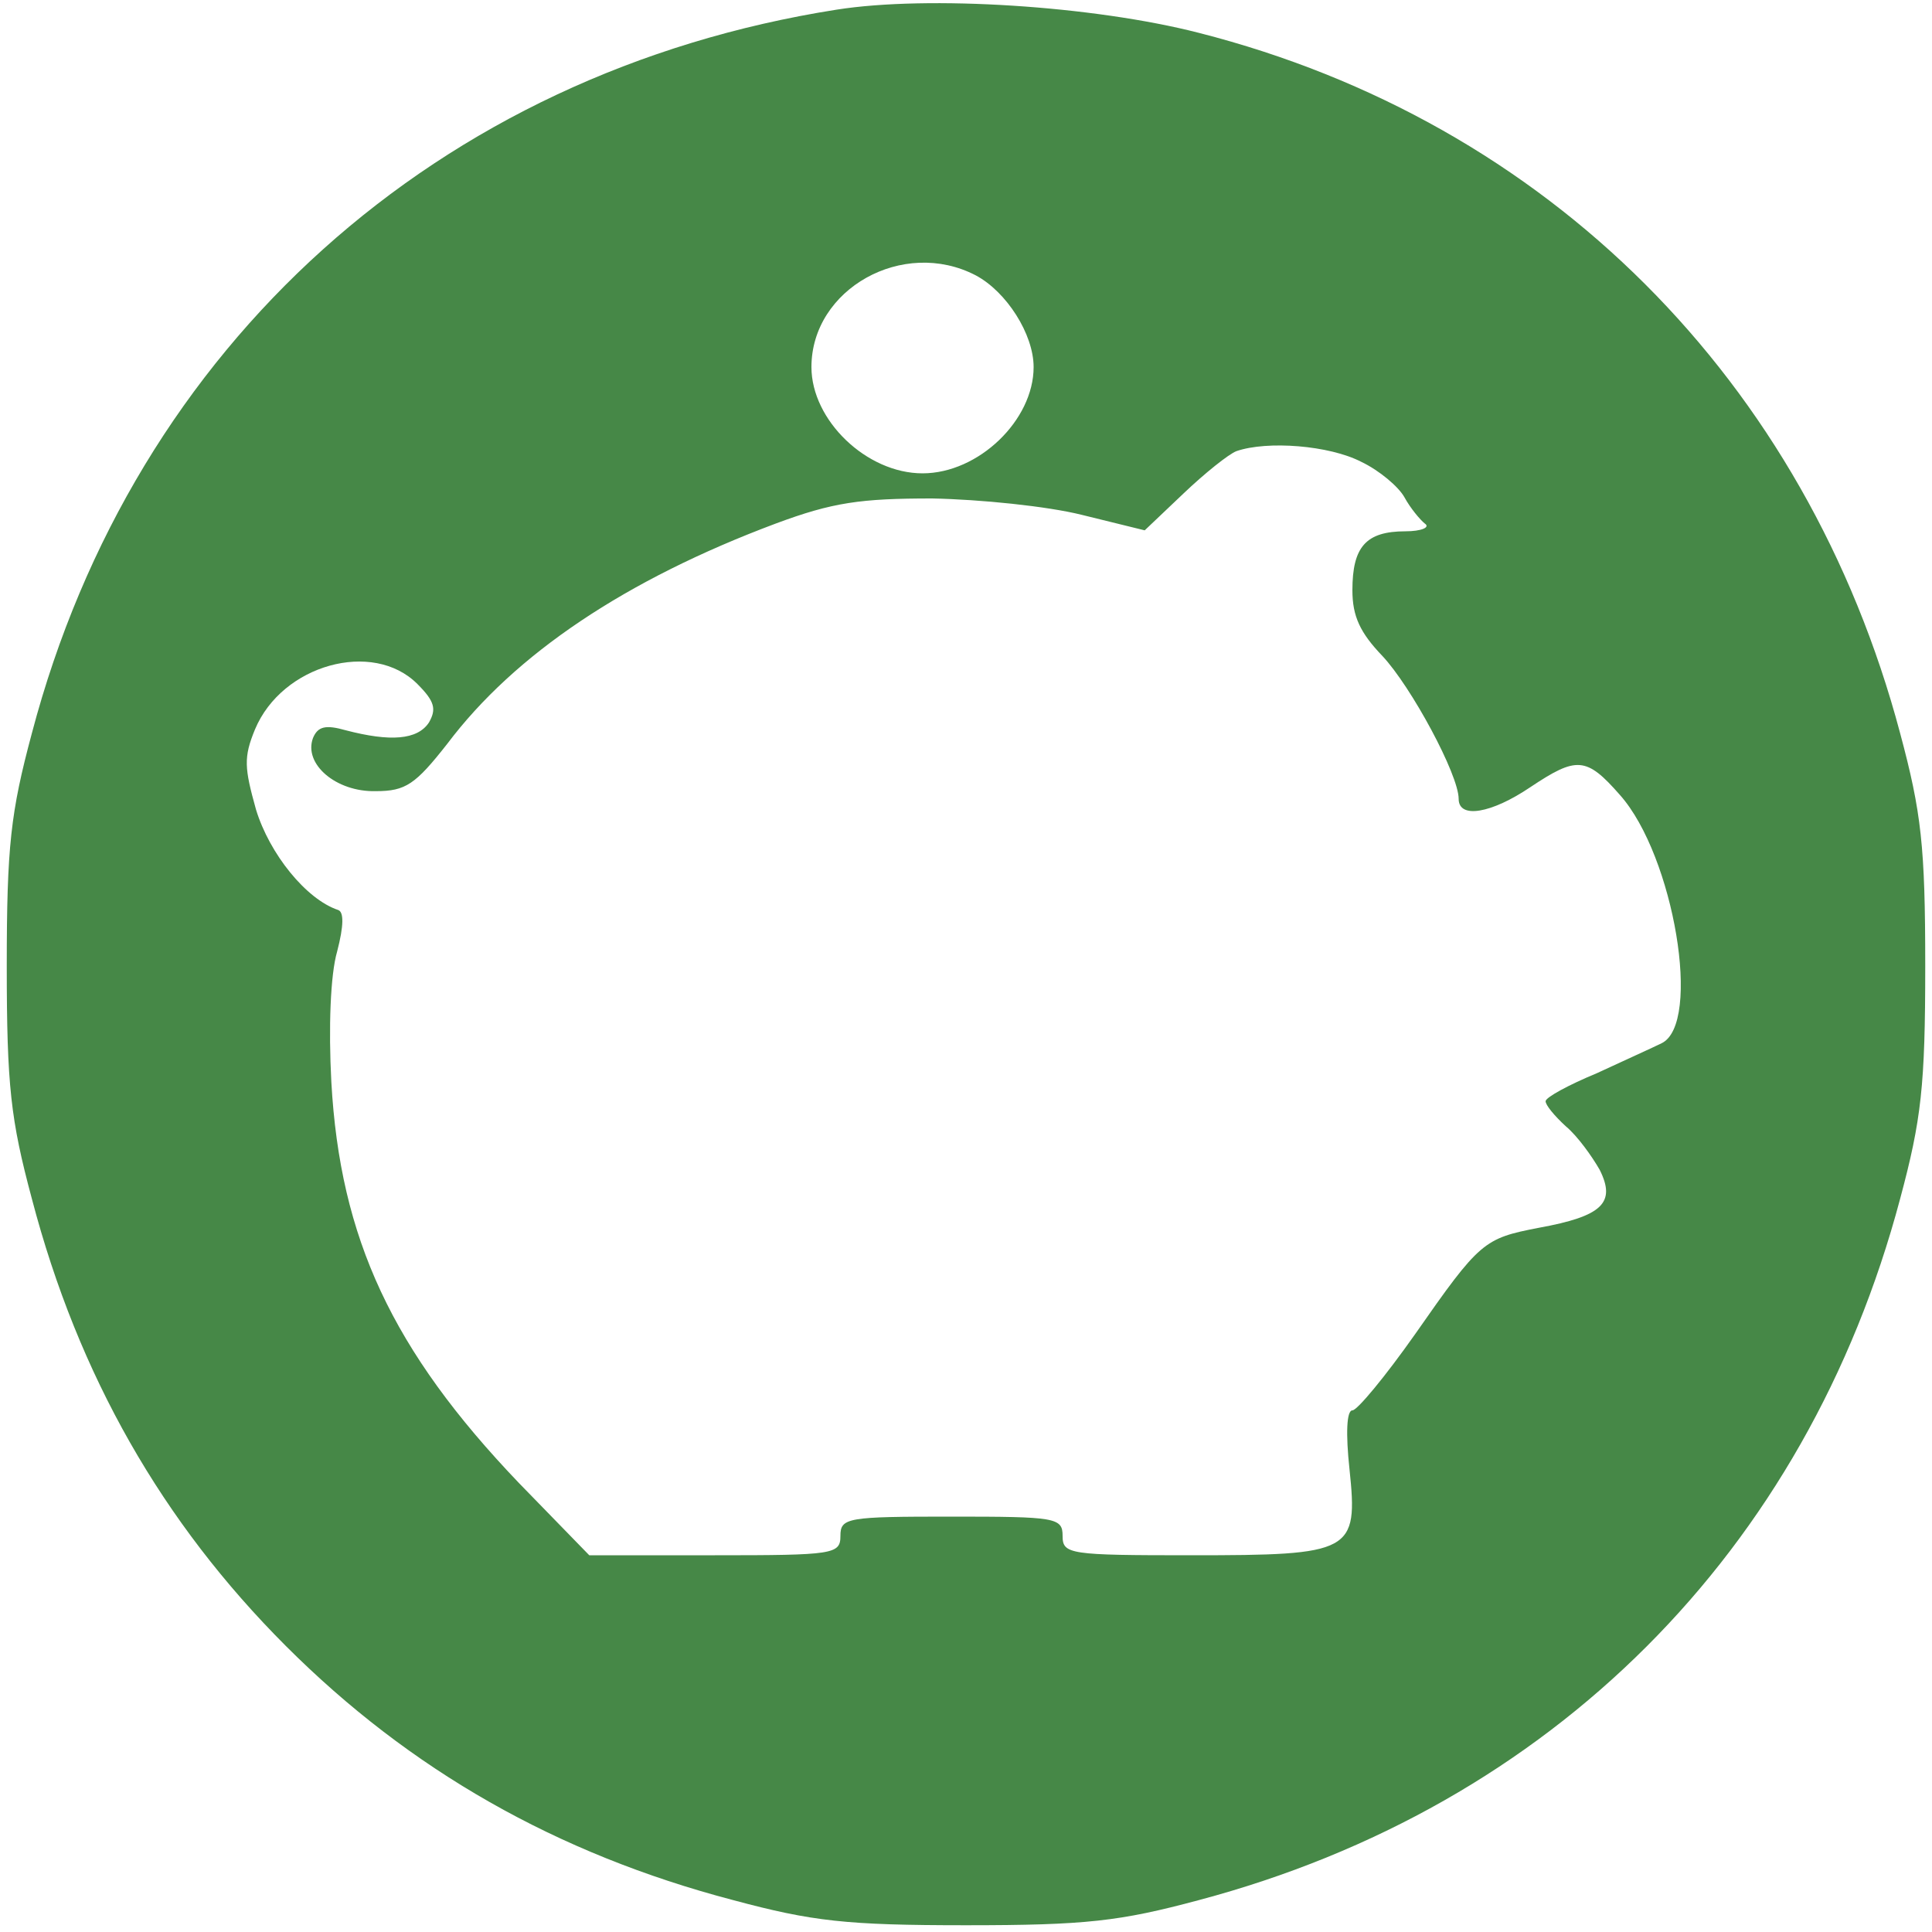
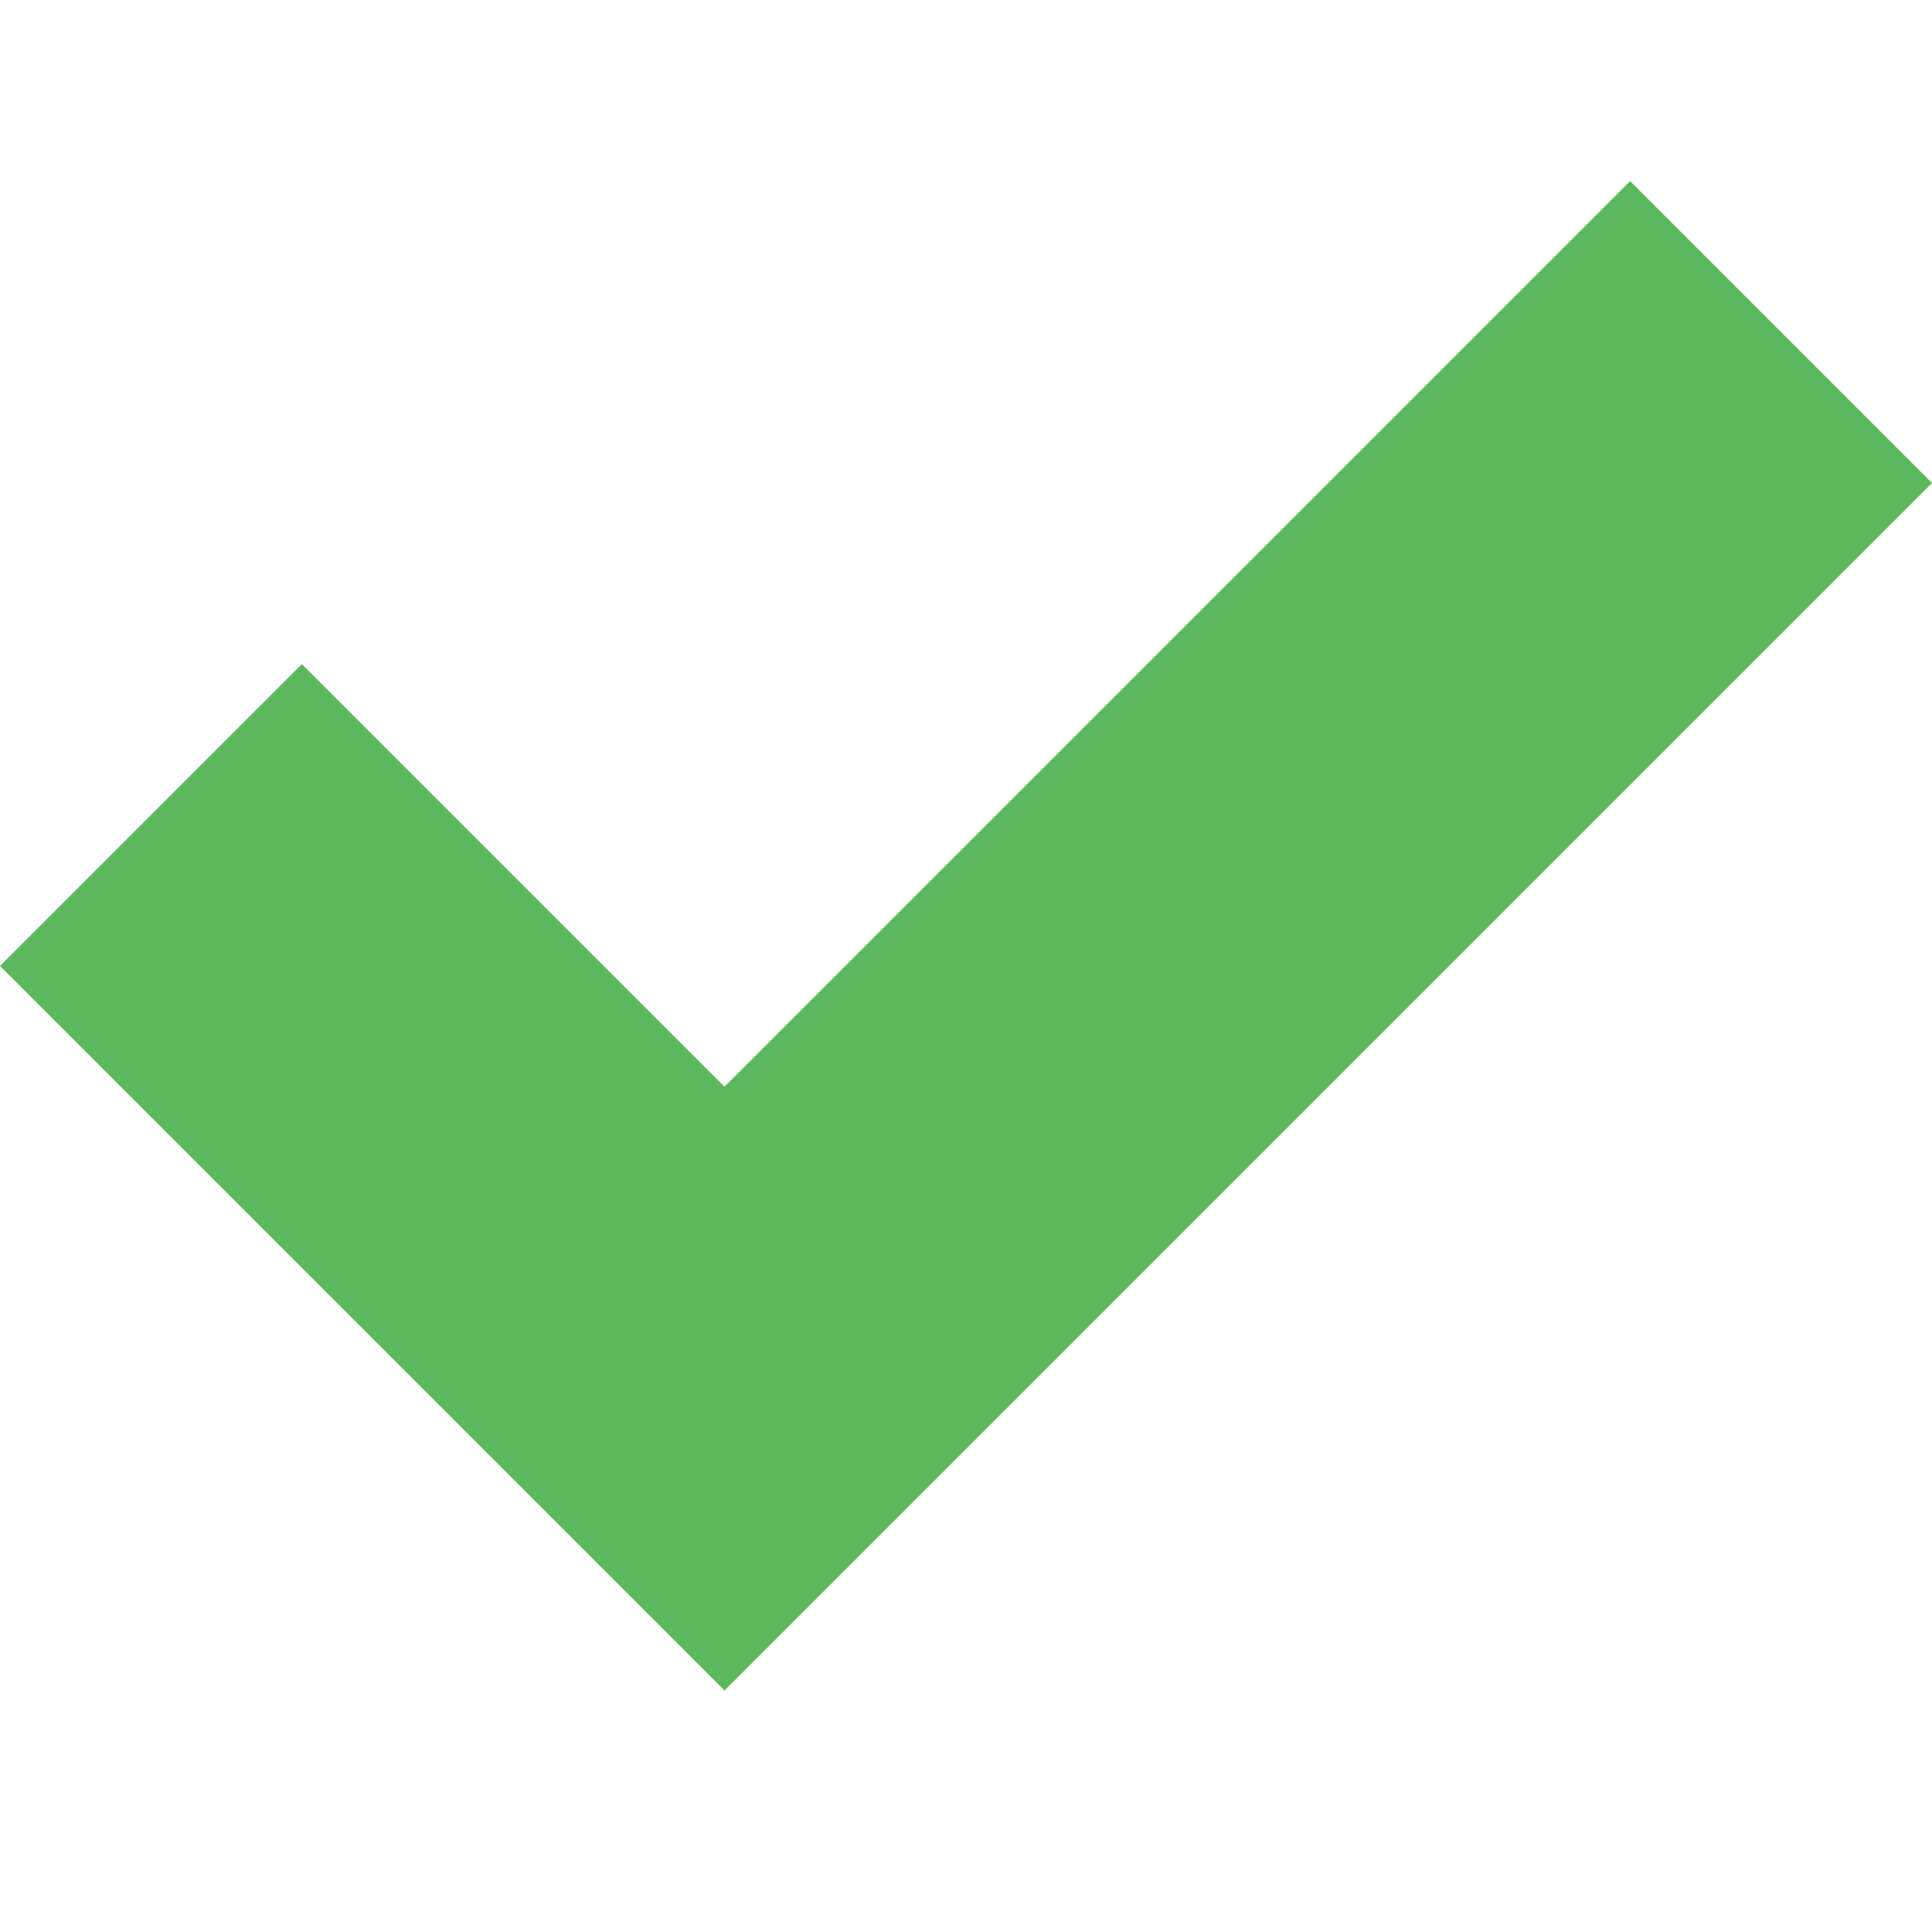
- <svg xmlns="http://www.w3.org/2000/svg" version="1.0" width="16pt" height="16pt" viewBox="0 0 200 200" preserveAspectRatio="xMidYMid meet">
-   <g transform="translate(0,200) scale(0.1,-0.1)" fill="#468847" stroke="none">
-     <path d="M866 1990 c-413 -65 -727 -347 -833 -749 -22 -82 -26 -117 -26 -241 0 -124 4 -159 26 -241 48 -183 135 -335 263 -463 128 -128 280 -215 463 -263 82 -22 117 -26 241 -26 124 0 159 4 241 26 365 97 629 361 726 726 22 82 26 117 26 241 0 124 -4 159 -26 241 -97 365 -365 633 -726 725 -109 28 -280 39 -375 24z m144 -275 c32 -17 60 -61 60 -95 0 -55 -57 -110 -115 -110 -58 0 -115 55 -115 110 0 81 95 134 170 95z m399 -193 c19 -9 39 -26 45 -37 6 -11 16 -23 21 -27 6 -4 -4 -8 -20 -8 -41 0 -55 -16 -55 -61 0 -27 8 -44 31 -68 30 -32 79 -123 79 -148 0 -21 34 -15 74 12 48 32 58 32 93 -8 56 -63 85 -237 43 -257 -8 -4 -39 -18 -67 -31 -29 -12 -53 -25 -53 -29 0 -4 9 -15 21 -26 12 -10 27 -31 35 -45 17 -34 3 -48 -63 -60 -57 -11 -61 -14 -128 -110 -31 -44 -60 -79 -65 -79 -6 0 -7 -24 -3 -61 9 -86 3 -89 -164 -89 -126 0 -133 1 -133 20 0 19 -7 20 -115 20 -108 0 -115 -1 -115 -20 0 -19 -7 -20 -130 -20 l-130 0 -73 75 c-131 137 -185 253 -194 415 -3 56 -1 111 6 135 7 27 7 41 1 43 -33 11 -71 58 -85 104 -12 43 -13 54 -1 83 28 67 122 93 168 47 18 -18 20 -26 12 -40 -12 -18 -40 -20 -86 -8 -21 6 -29 4 -34 -8 -10 -27 24 -56 65 -55 31 0 41 7 74 49 70 93 185 170 340 228 59 22 88 26 162 26 50 -1 119 -8 155 -17 l65 -16 40 38 c22 21 47 41 55 44 32 11 96 6 129 -11z" />
+ <svg xmlns="http://www.w3.org/2000/svg" version="1.1" id="Layer_1" x="0px" y="0px" width="22px" height="22px" viewBox="0 0 512 512" enable-background="new 0 0 512 512" xml:space="preserve">
+   <g id="Grid_1_">
+     <g id="Layer_1_1_">
+       <g id="Grid">
+         <g>
+           <rect x="0" fill="none" stroke-miterlimit="10" width="22" height="22" />
+         </g>
+       </g>
+     </g>
  </g>
+   <polygon points="432,48 192,288 80,176 0,256 192,448 512,128 " fill="rgb(92,184,92)" />
</svg>
